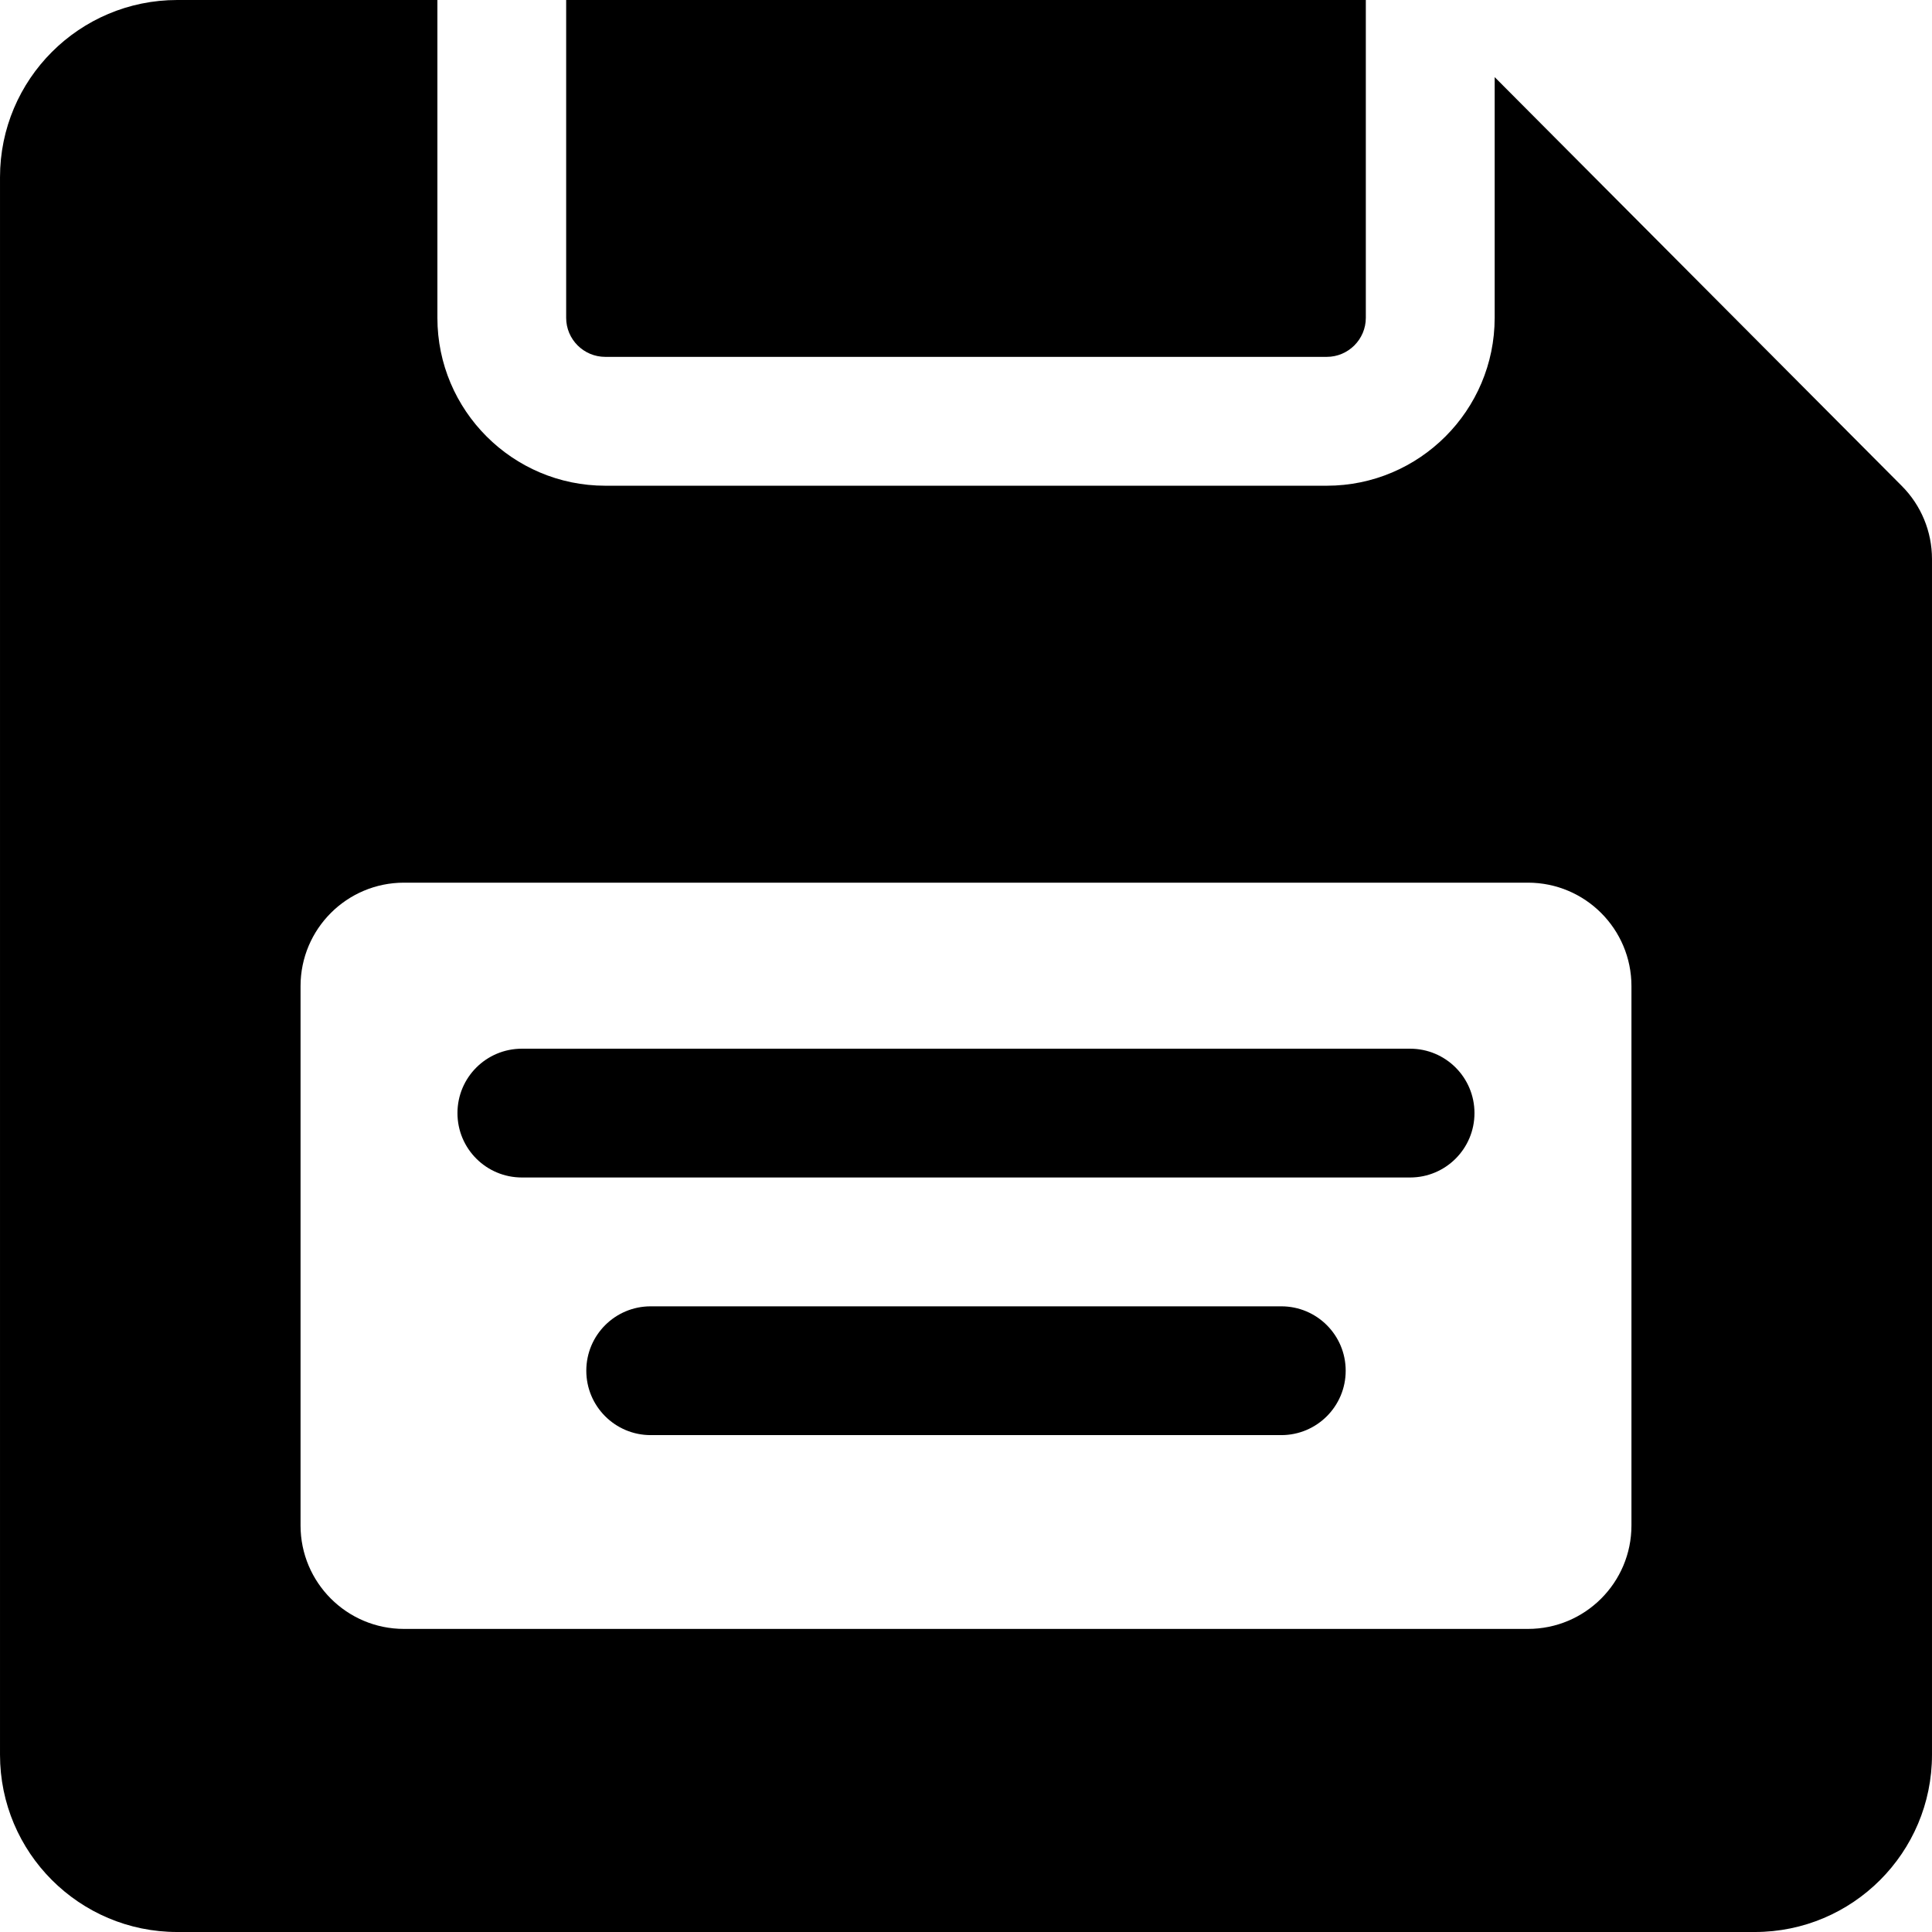
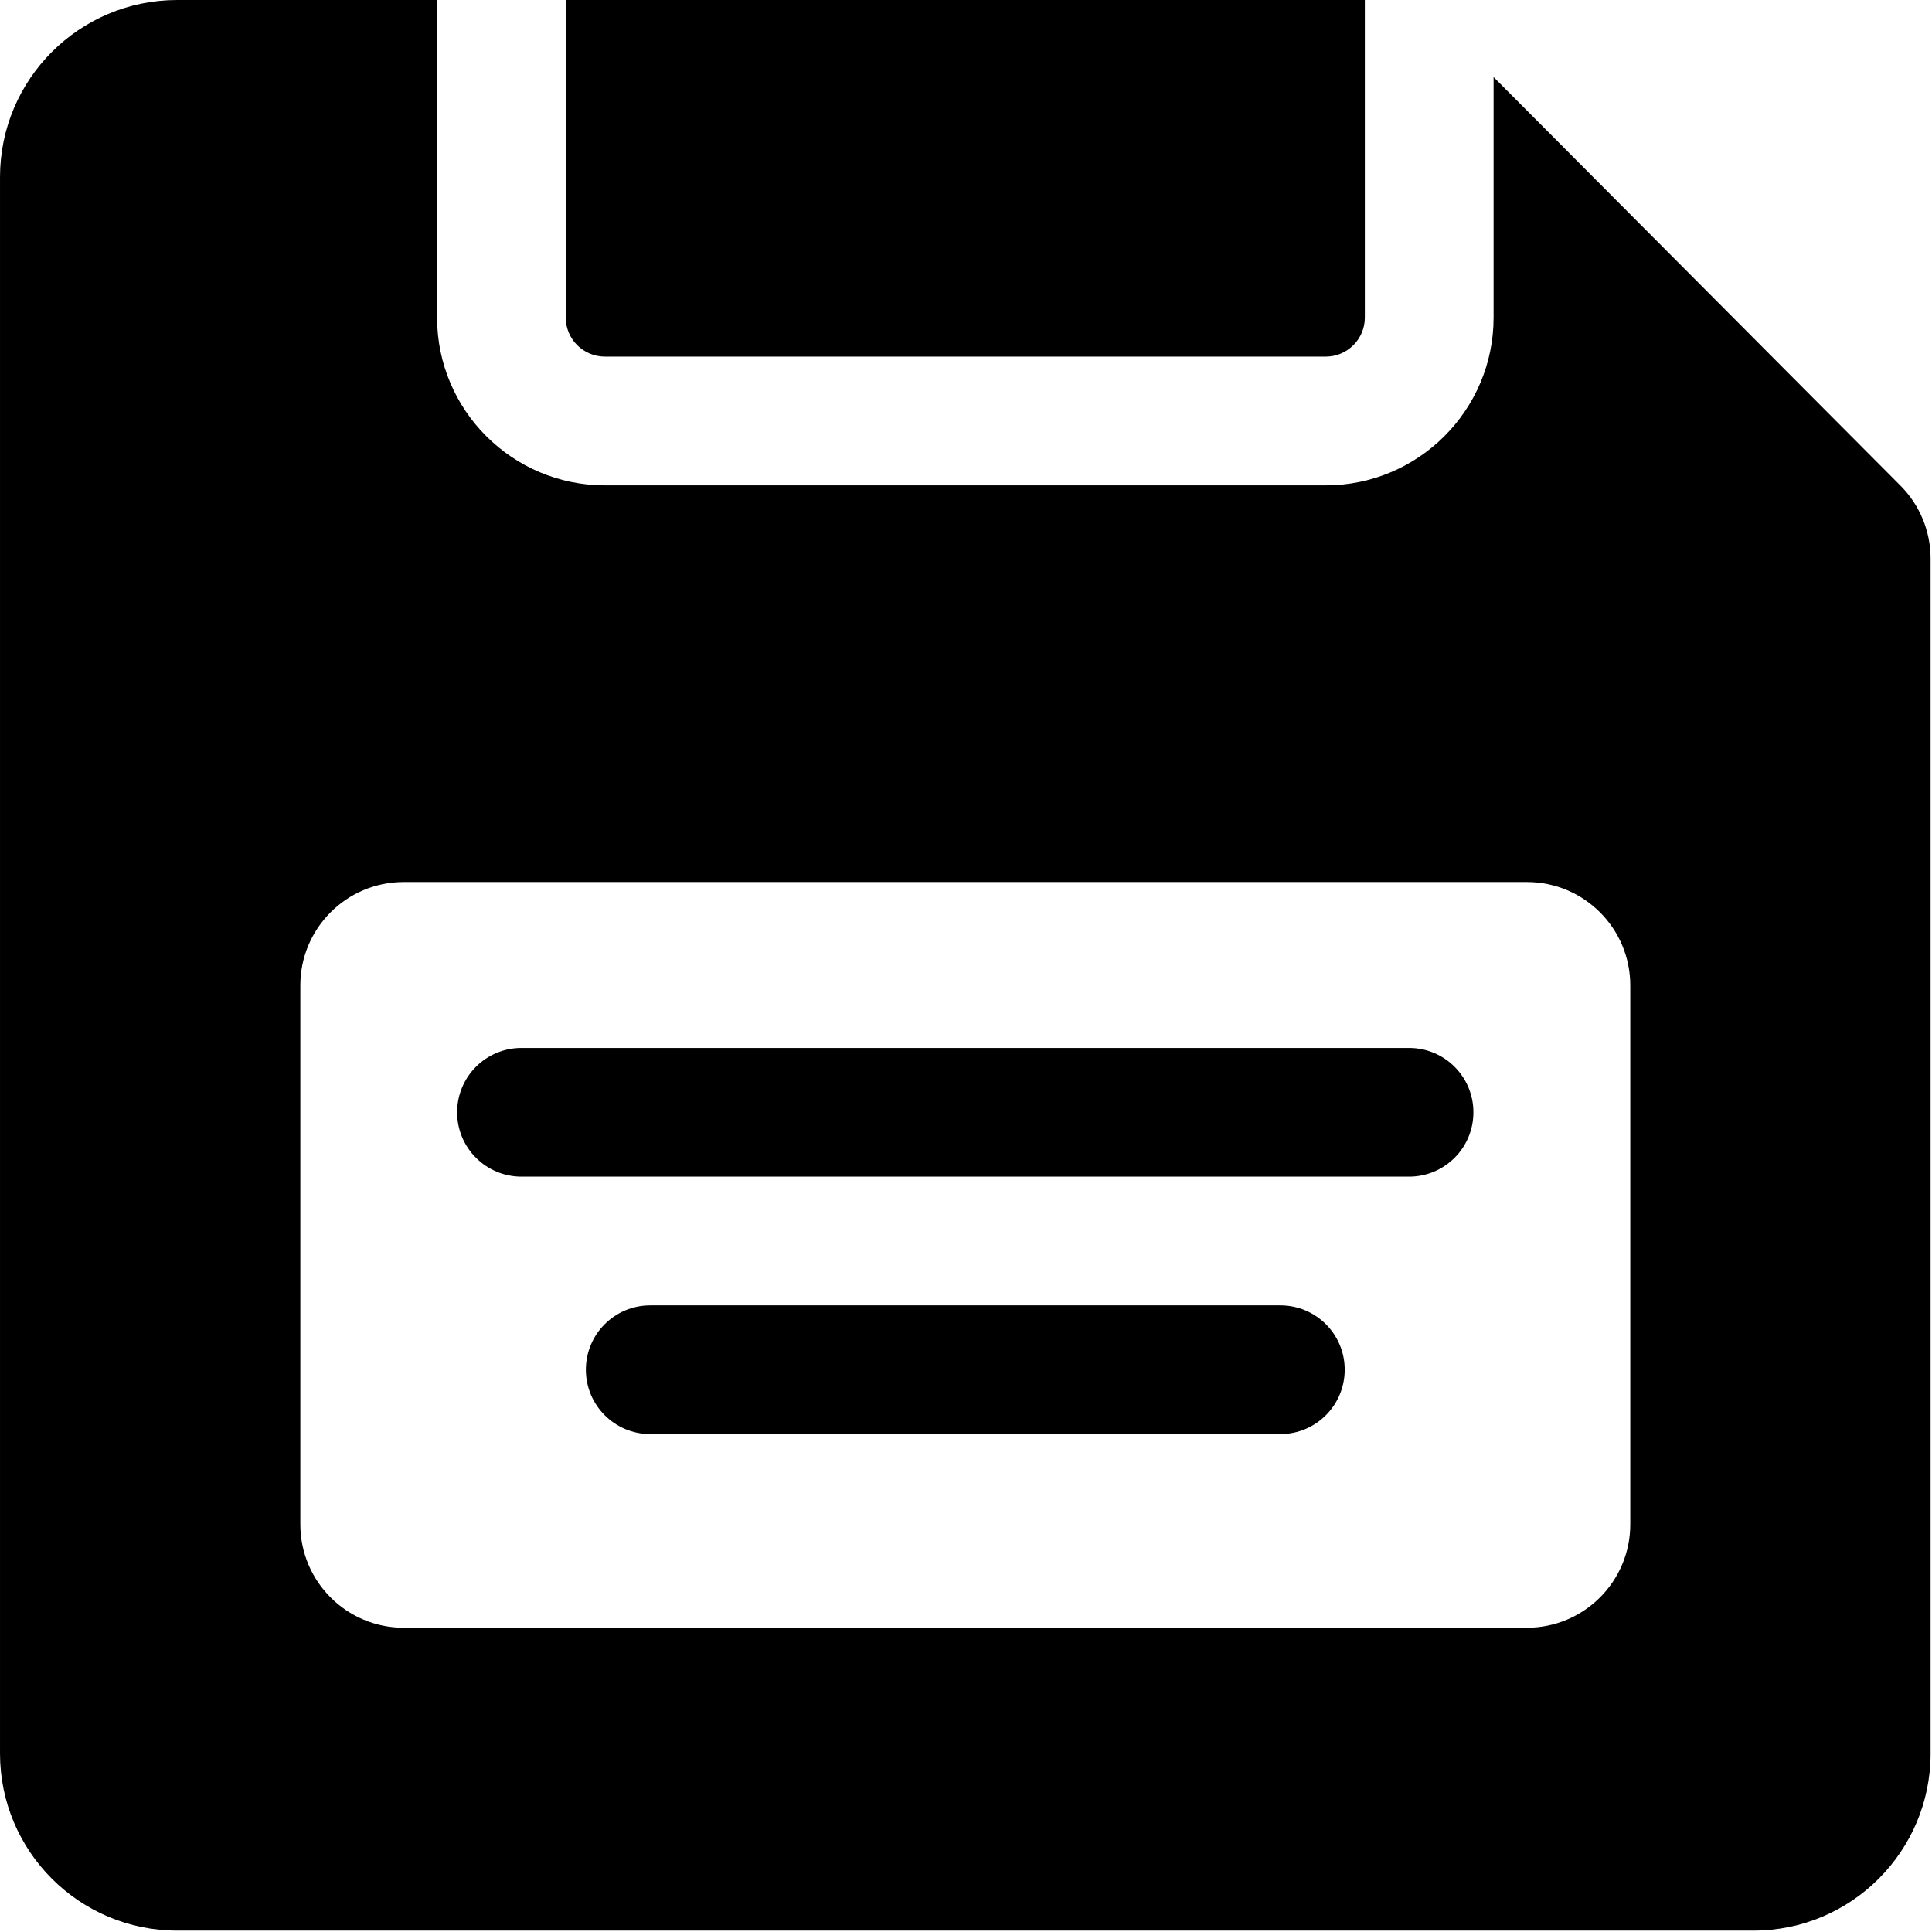
- <svg xmlns="http://www.w3.org/2000/svg" width="18px" height="18px" viewBox="0 0 488.446 488.446" xml:space="preserve">
-   <g>
-     <g>
-       <g>
-         <path d="M153.029,90.223h182.404c5.427,0,9.873-4.43,9.873-9.869V0H143.137v80.354C143.137,85.793,147.571,90.223,153.029,90.223                 z" fill="currentColor" />
-         <path d="M480.817,122.864L377.88,19.494v60.859c0,23.404-19.043,42.447-42.447,42.447H153.029                 c-23.409,0-42.447-19.043-42.447-42.447V0H44.823C20.068,0,0.002,20.07,0.002,44.808v398.831                 c0,24.736,20.066,44.808,44.821,44.808h398.813c24.74,0,44.808-20.068,44.808-44.808V141.325                 C488.444,134.392,485.698,127.758,480.817,122.864z M412.461,385.666c0,14.434-11.703,26.154-26.168,26.154H102.137                 c-14.451,0-26.153-11.722-26.153-26.154V249.303c0-14.43,11.702-26.148,26.153-26.148h284.156                 c14.465,0,26.168,11.72,26.168,26.148V385.666z" fill="currentColor" />
-         <path d="M356.497,265.131H131.949c-9.008,0-16.294,7.273-16.294,16.28s7.286,16.28,16.294,16.28h224.549                 c8.988,0,16.277-7.273,16.277-16.28S365.487,265.131,356.497,265.131z" fill="currentColor" />
-         <path d="M323.936,330.264H164.508c-8.994,0-16.28,7.273-16.28,16.28c0,8.989,7.286,16.28,16.28,16.28h159.427                 c8.994,0,16.281-7.291,16.281-16.28C340.217,337.537,332.93,330.264,323.936,330.264z" fill="currentColor" />
-       </g>
-     </g>
+ <svg xmlns="http://www.w3.org/2000/svg" viewBox="0 0 24 24" fill="currentColor">
+   <g transform="scale(0.0491)">
+     <path d="M153.029,90.223h182.404c5.427,0,9.873-4.43,9.873-9.869V0H143.137v80.354C143.137,85.793,147.571,90.223,153.029,90.223z" />
+     <path d="M480.817,122.864L377.88,19.494v60.859c0,23.404-19.043,42.447-42.447,42.447H153.029c-23.409,0-42.447-19.043-42.447-42.447V0H44.823C20.068,0,0.002,20.07,0.002,44.808v398.831c0,24.736,20.066,44.808,44.821,44.808h398.813c24.74,0,44.808-20.068,44.808-44.808V141.325C488.444,134.392,485.698,127.758,480.817,122.864z M412.461,385.666c0,14.434-11.703,26.154-26.168,26.154H102.137c-14.451,0-26.153-11.722-26.153-26.154V249.303c0-14.43,11.702-26.148,26.153-26.148h284.156c14.465,0,26.168,11.72,26.168,26.148V385.666z" />
+     <path d="M356.497,265.131H131.949c-9.008,0-16.294,7.273-16.294,16.28s7.286,16.28,16.294,16.28h224.549c8.988,0,16.277-7.273,16.277-16.28S365.487,265.131,356.497,265.131z" />
+     <path d="M323.936,330.264H164.508c-8.994,0-16.28,7.273-16.28,16.28c0,8.989,7.286,16.28,16.28,16.28h159.427c8.994,0,16.281-7.291,16.281-16.28C340.217,337.537,332.93,330.264,323.936,330.264z" />
  </g>
</svg>
